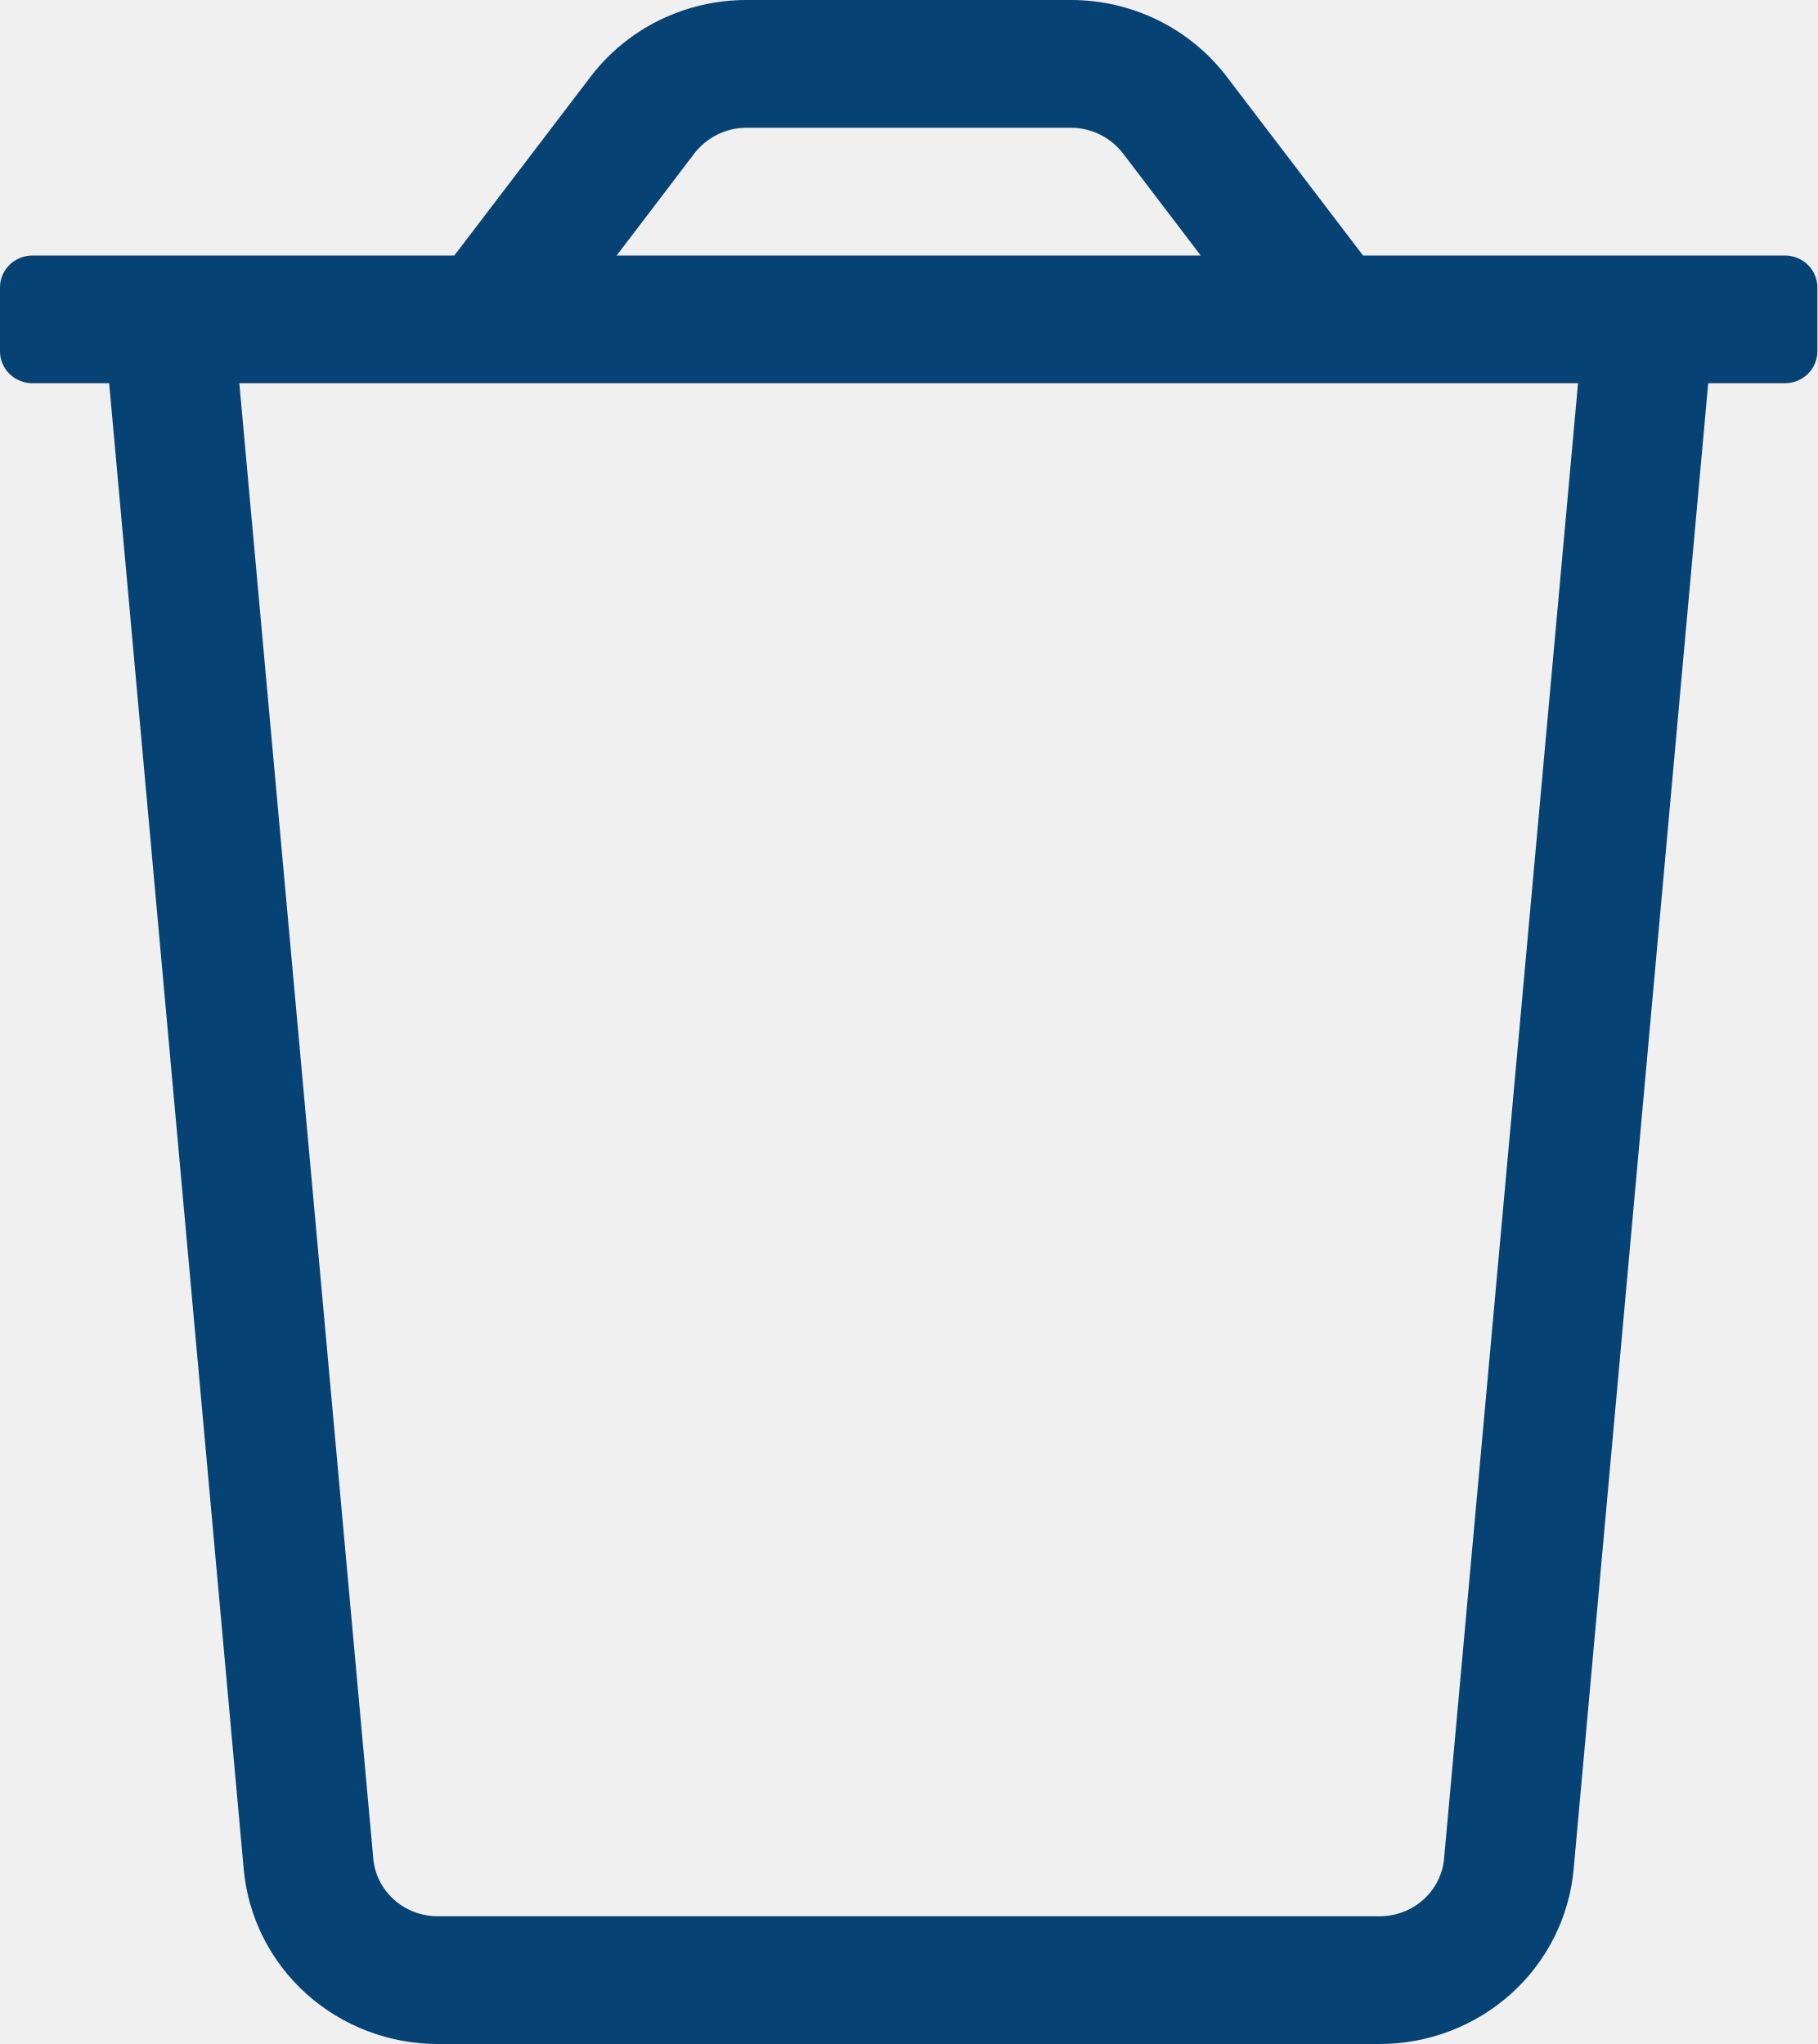
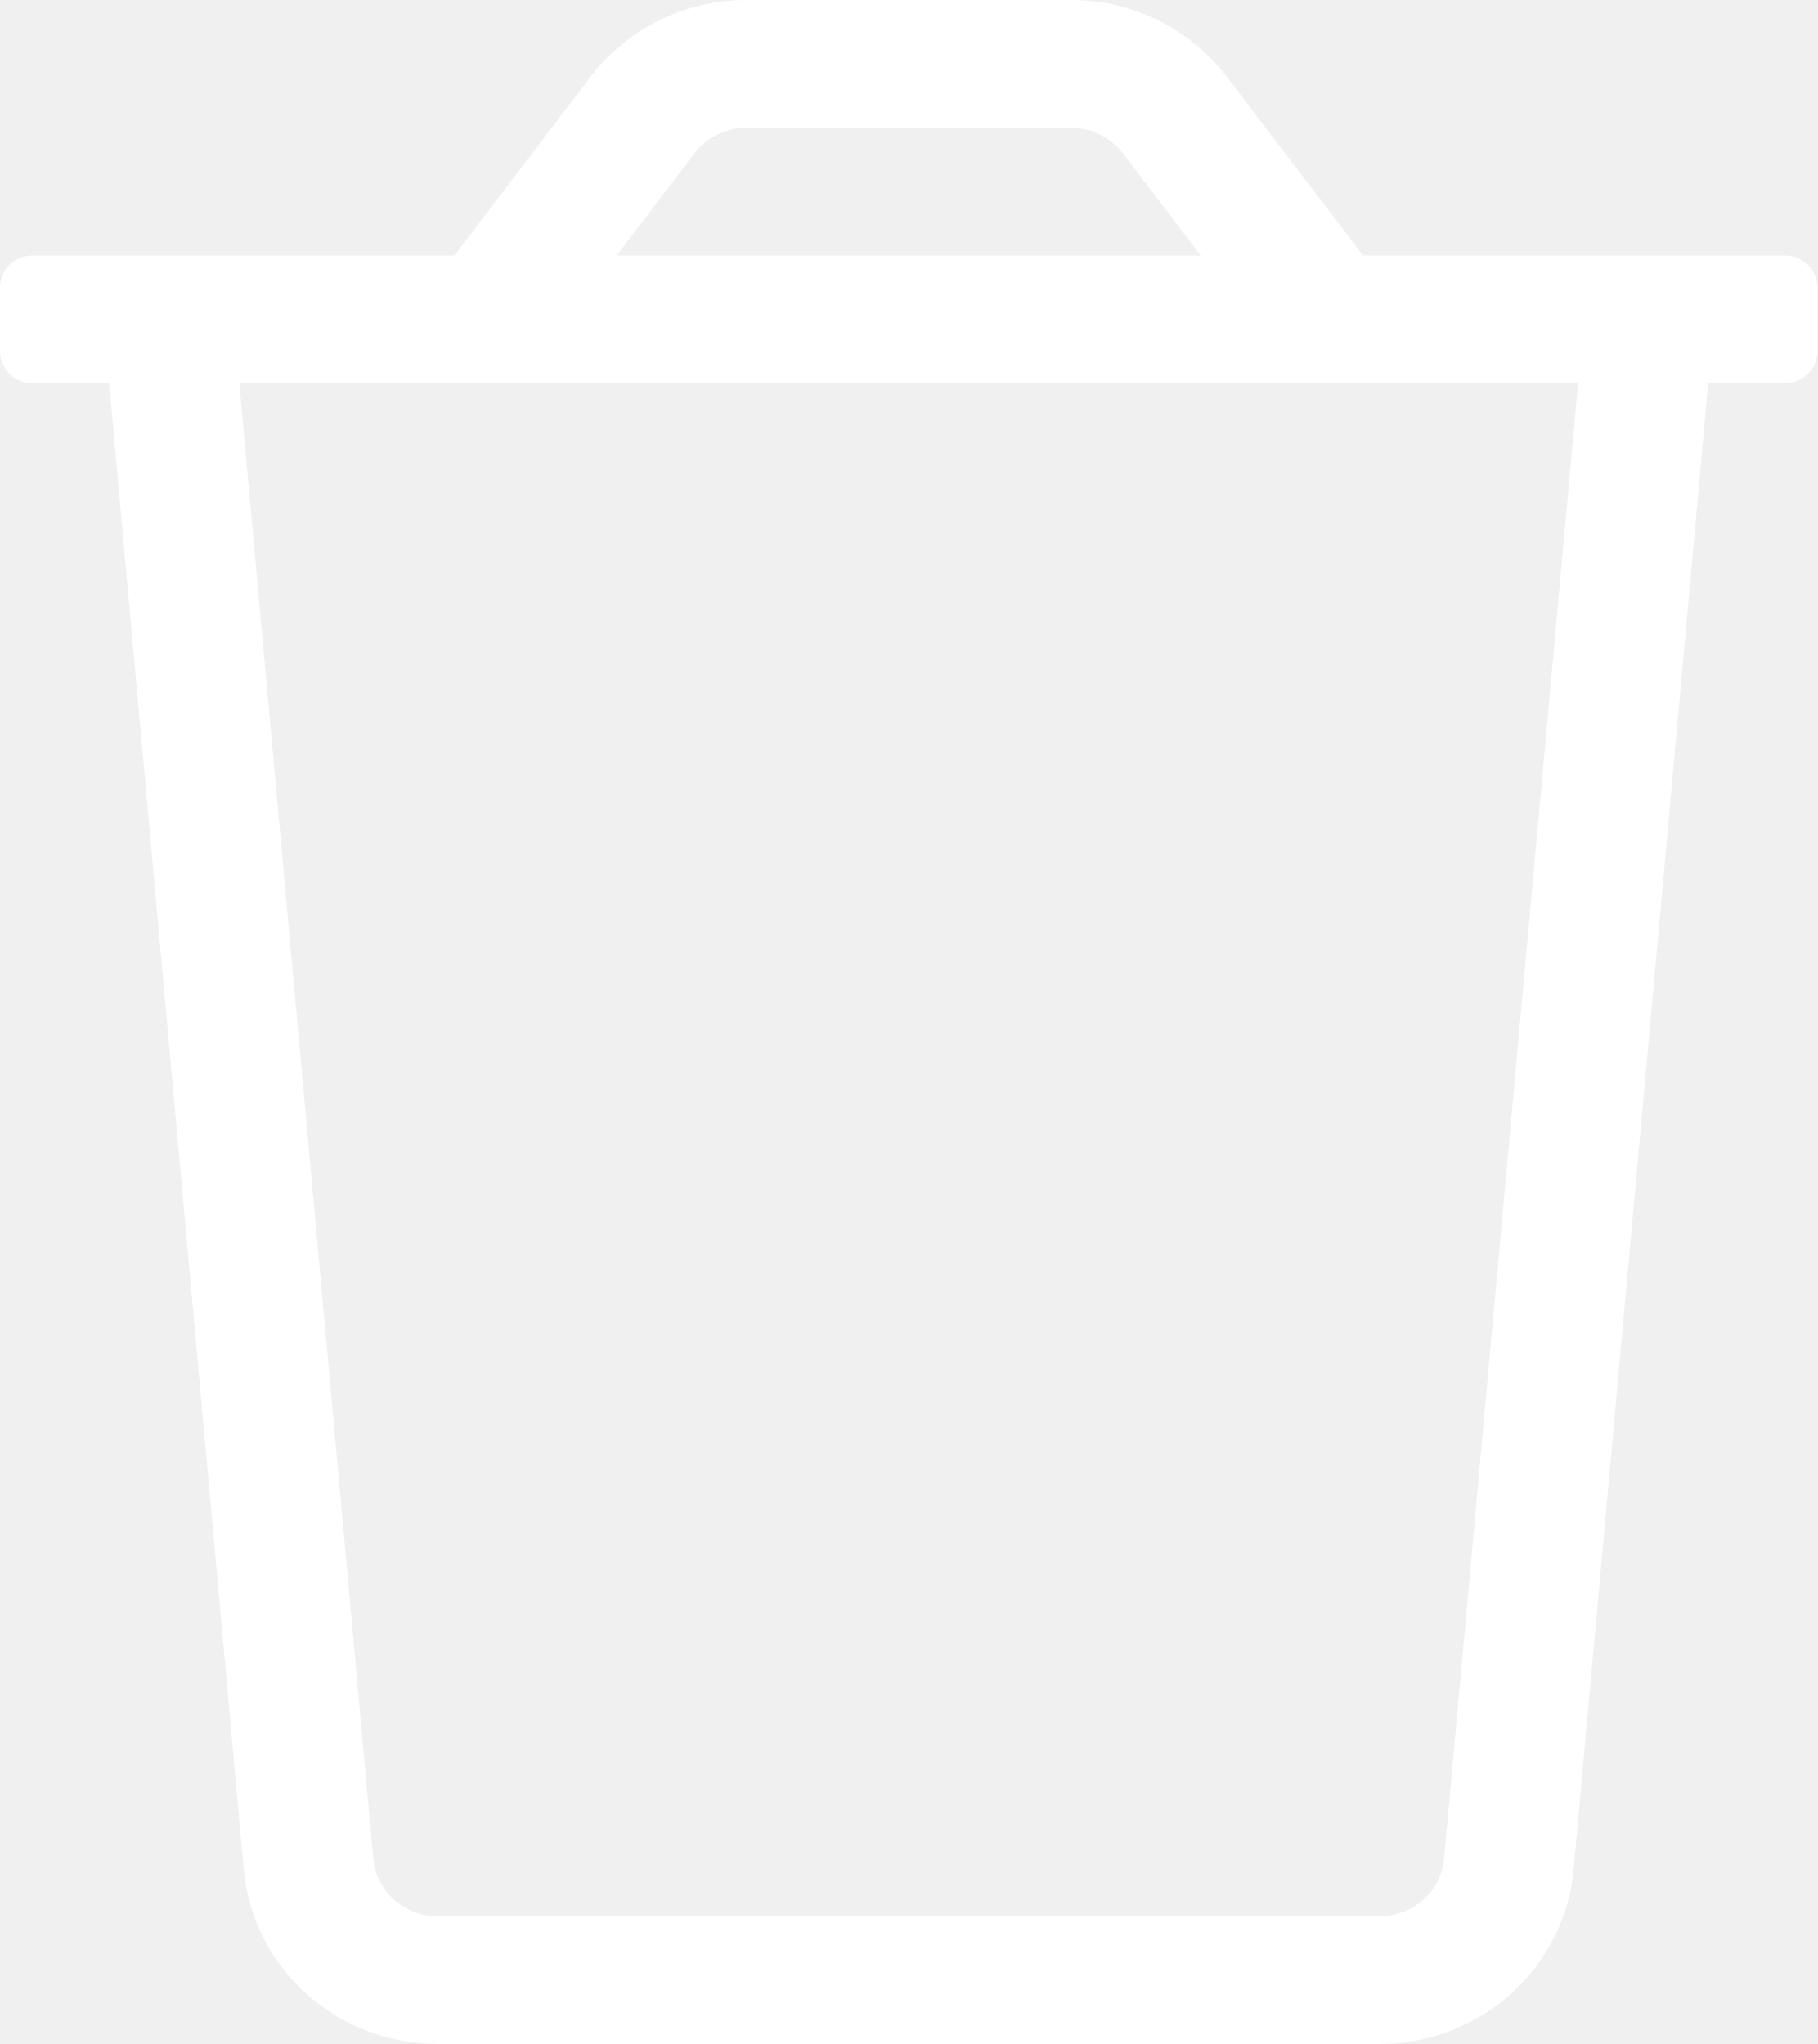
<svg xmlns="http://www.w3.org/2000/svg" width="16" height="18" viewBox="0 0 16 18" fill="none">
-   <g clip-path="url(#clip0_1_20)">
-     <path d="M0.286 2.25H4L5.2 0.675C5.36 0.465 5.567 0.295 5.805 0.178C6.043 0.061 6.305 0 6.571 0L9.429 0C9.695 0 9.957 0.061 10.195 0.178C10.433 0.295 10.64 0.465 10.8 0.675L12 2.25H15.714C15.79 2.25 15.863 2.28 15.916 2.332C15.97 2.385 16 2.457 16 2.531V3.094C16 3.168 15.97 3.24 15.916 3.293C15.863 3.345 15.79 3.375 15.714 3.375H15.039L13.854 16.464C13.815 16.883 13.619 17.274 13.303 17.558C12.987 17.842 12.575 18 12.146 18H3.854C3.426 18 3.013 17.842 2.697 17.558C2.381 17.274 2.185 16.883 2.146 16.464L0.961 3.375H0.286C0.21 3.375 0.137 3.345 0.084 3.293C0.03 3.24 -7.15256e-07 3.168 -7.15256e-07 3.094V2.531C-7.15256e-07 2.457 0.03 2.385 0.084 2.332C0.137 2.28 0.21 2.25 0.286 2.25ZM9.886 1.35C9.832 1.28 9.763 1.224 9.684 1.185C9.605 1.146 9.517 1.125 9.429 1.125H6.571C6.483 1.125 6.395 1.146 6.316 1.185C6.237 1.224 6.168 1.28 6.114 1.35L5.429 2.25H10.571L9.886 1.35ZM3.286 16.362C3.297 16.502 3.362 16.633 3.468 16.728C3.573 16.823 3.711 16.875 3.854 16.875H12.146C12.289 16.875 12.427 16.823 12.532 16.728C12.638 16.633 12.703 16.502 12.714 16.362L13.893 3.375H2.107L3.286 16.362Z" fill="#064273" />
+   <g clip-path="url(#clip0_1_169)">
+     <path d="M0.286 2.25H4L5.2 0.675C5.36 0.465 5.567 0.295 5.805 0.178C6.043 0.061 6.305 0 6.571 0L9.429 0C9.695 0 9.957 0.061 10.195 0.178C10.433 0.295 10.64 0.465 10.8 0.675L12 2.25H15.714C15.79 2.25 15.863 2.28 15.916 2.332C15.97 2.385 16 2.457 16 2.531V3.094C16 3.168 15.97 3.24 15.916 3.293C15.863 3.345 15.79 3.375 15.714 3.375H15.039L13.854 16.464C13.815 16.883 13.619 17.274 13.303 17.558C12.987 17.842 12.575 18 12.146 18H3.854C3.426 18 3.013 17.842 2.697 17.558C2.381 17.274 2.185 16.883 2.146 16.464L0.961 3.375H0.286C0.21 3.375 0.137 3.345 0.084 3.293C0.03 3.24 -7.15256e-07 3.168 -7.15256e-07 3.094V2.531C-7.15256e-07 2.457 0.03 2.385 0.084 2.332C0.137 2.28 0.21 2.25 0.286 2.25ZM9.886 1.35C9.832 1.28 9.763 1.224 9.684 1.185C9.605 1.146 9.517 1.125 9.429 1.125H6.571C6.483 1.125 6.395 1.146 6.316 1.185C6.237 1.224 6.168 1.28 6.114 1.35L5.429 2.25H10.571L9.886 1.35ZM3.286 16.362C3.297 16.502 3.362 16.633 3.468 16.728C3.573 16.823 3.711 16.875 3.854 16.875H12.146C12.289 16.875 12.427 16.823 12.532 16.728C12.638 16.633 12.703 16.502 12.714 16.362L13.893 3.375H2.107L3.286 16.362Z" fill="white" />
  </g>
  <defs>
-     <clipPath id="clip0_1_20">
+     <clipPath id="clip0_1_169">
      <rect width="16" height="18" fill="white" transform="matrix(-1 0 0 1 16 0)" />
    </clipPath>
  </defs>
</svg>
